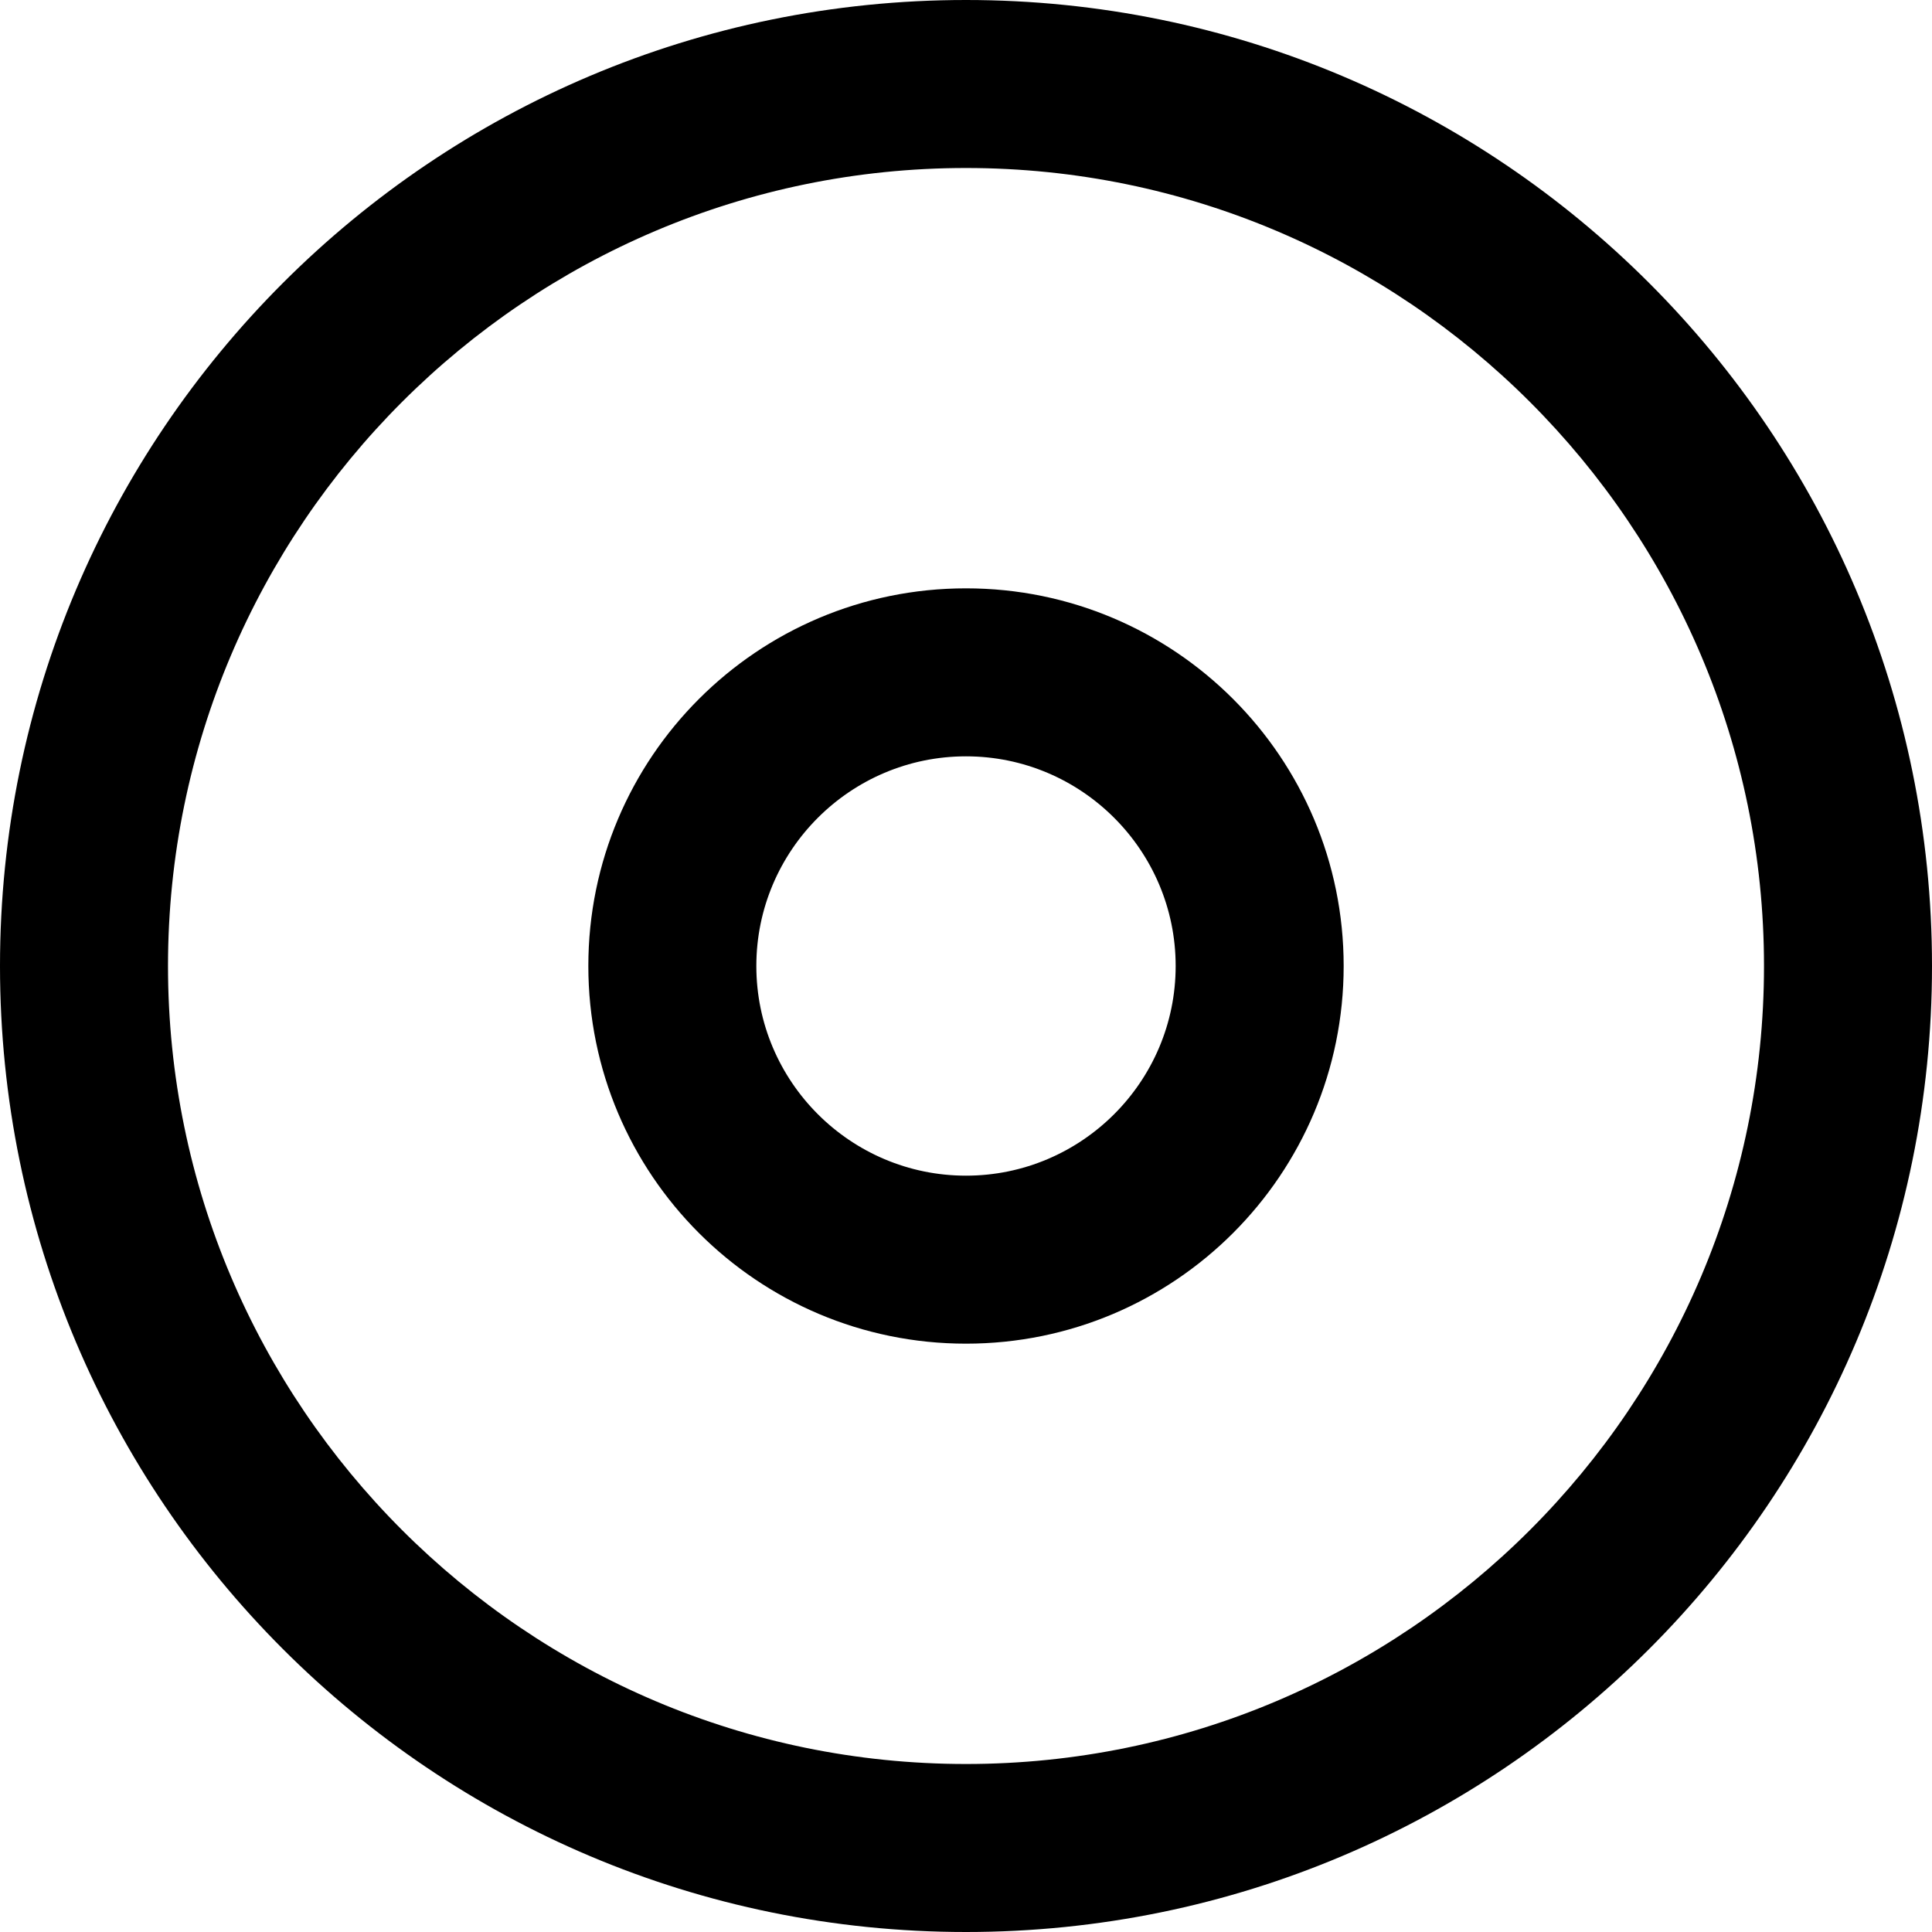
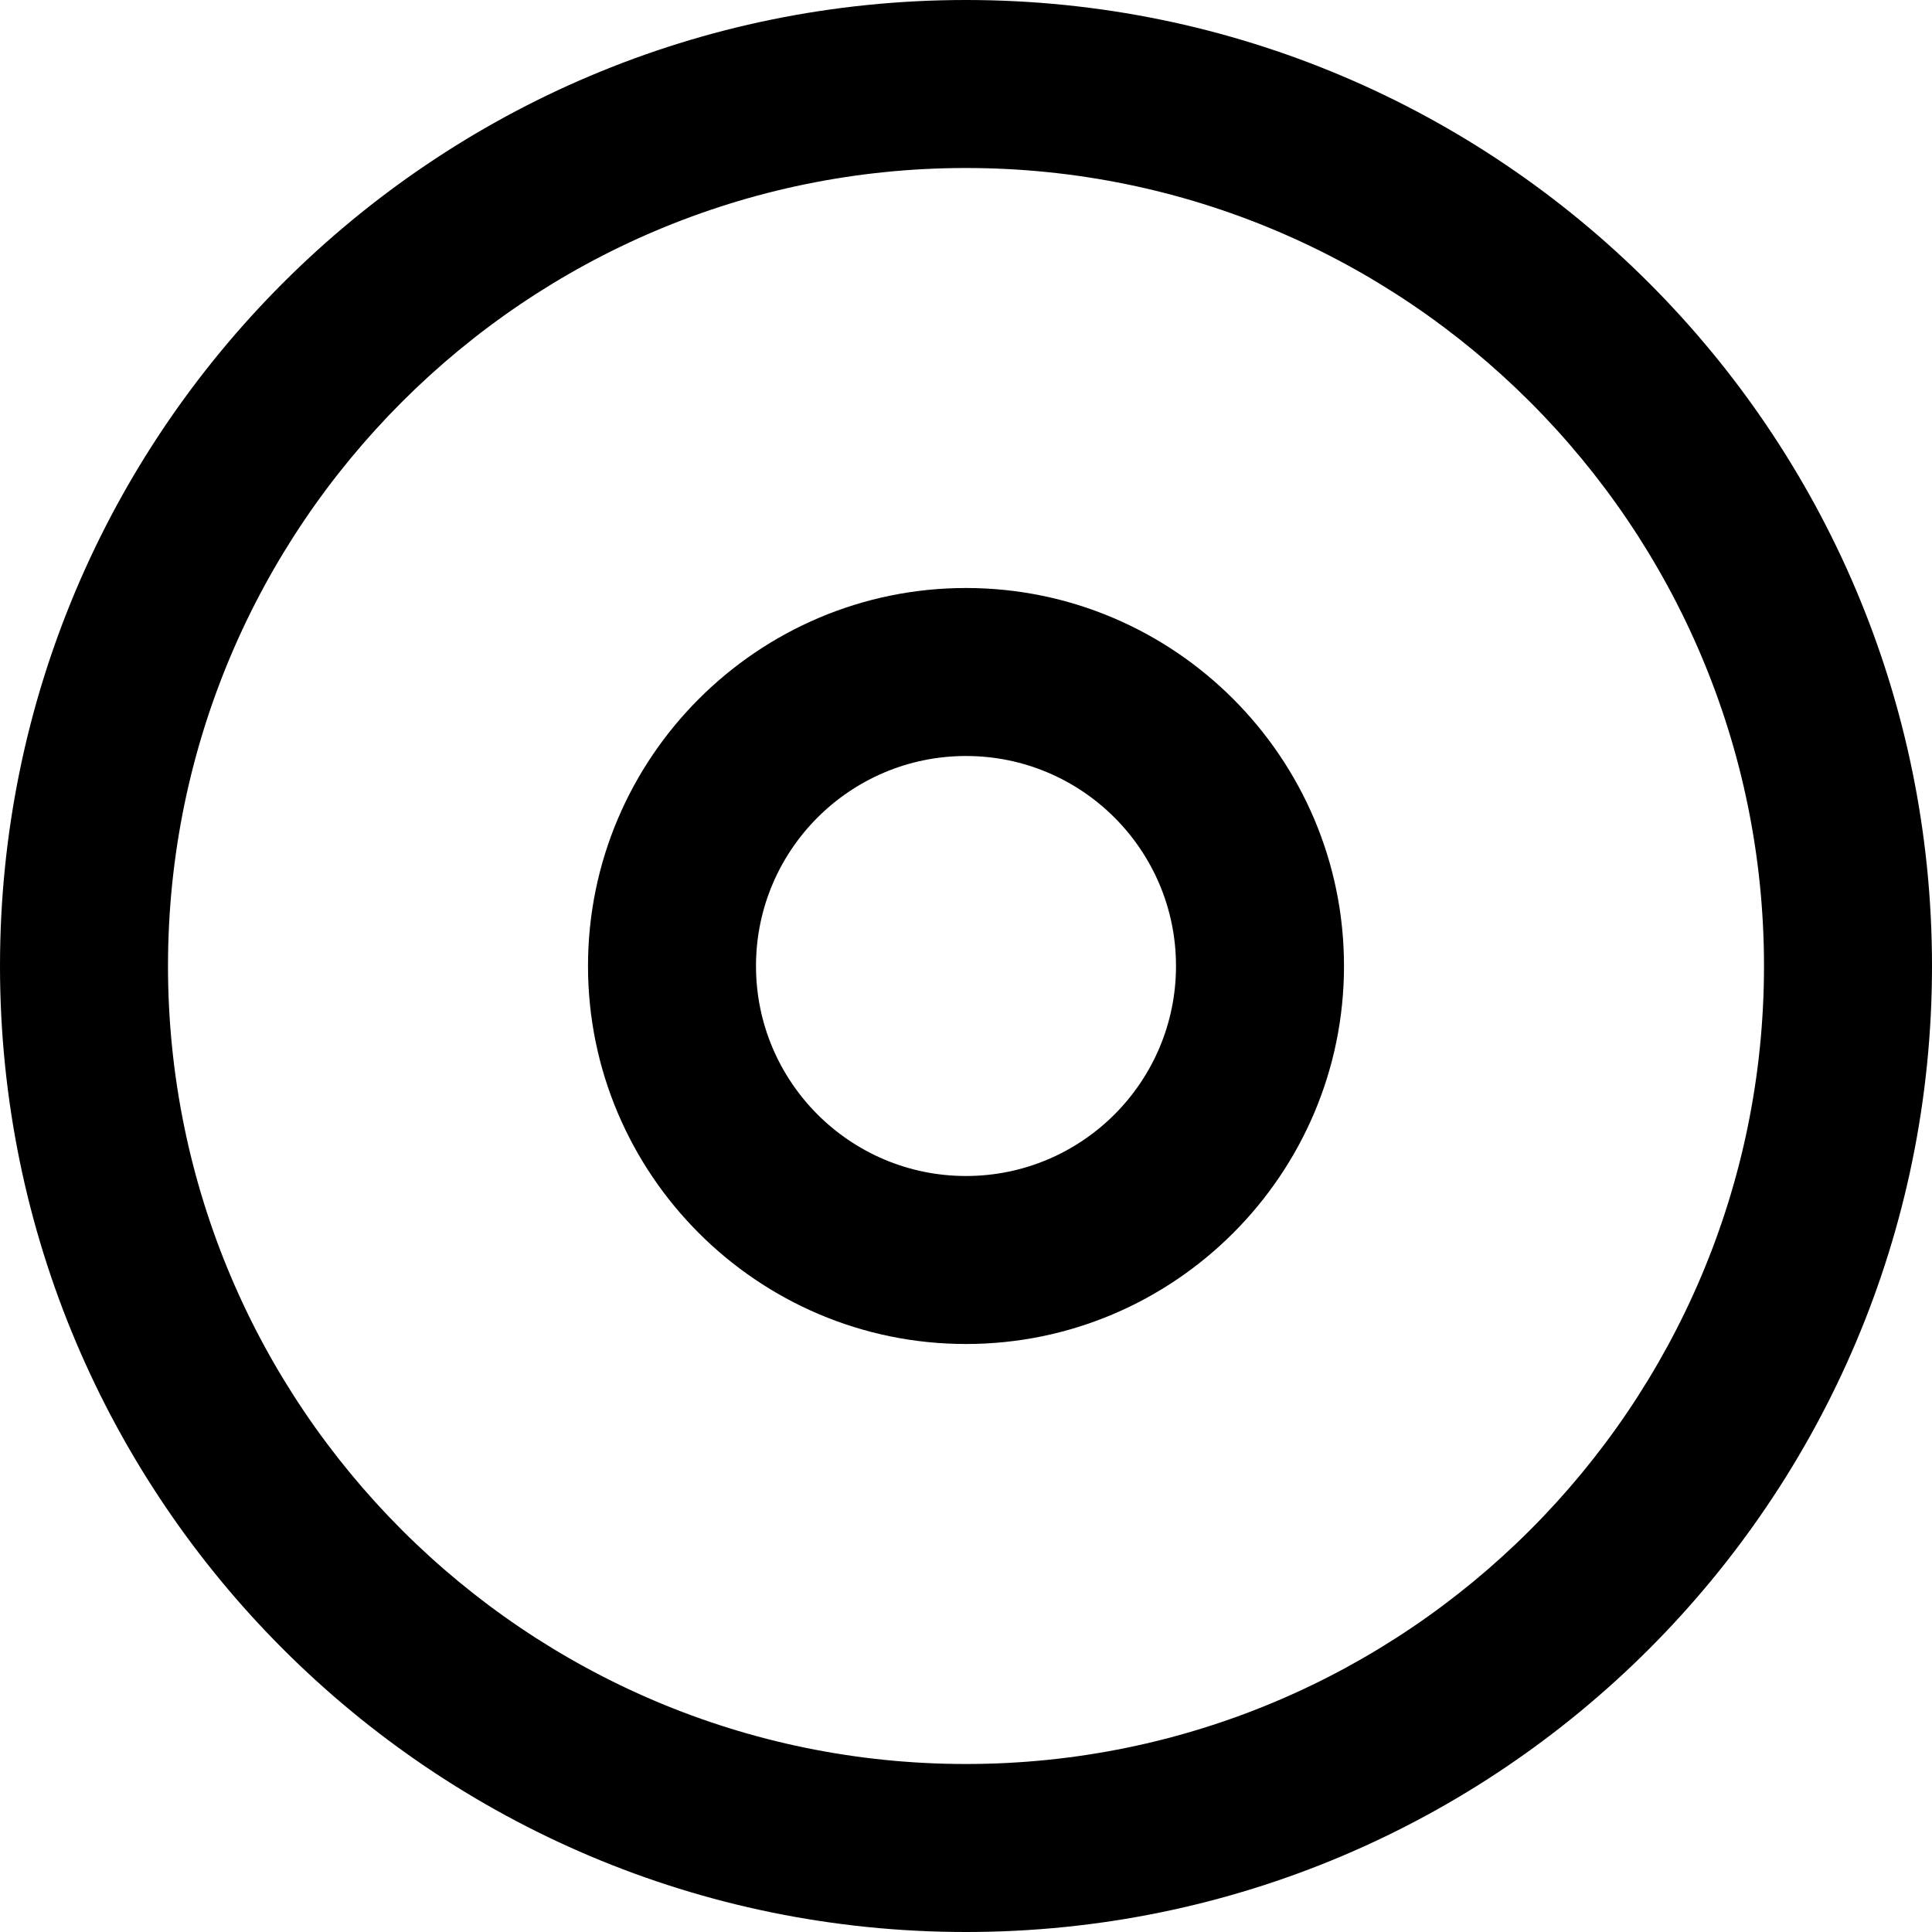
- <svg xmlns="http://www.w3.org/2000/svg" enable-background="new 0 0 23 23" version="1.1" viewBox="0 0 23 23" xml:space="preserve">
-   <path d="M11.5,2c5.238,0,9.5,4.262,9.5,9.5S16.738,21,11.5,21S2,16.738,2,11.5S6.262,2,11.5,2 M11.5,0C5.149,0,0,5.149,0,11.5   C0,17.852,5.149,23,11.5,23C17.852,23,23,17.852,23,11.5C23,5.149,17.852,0,11.5,0L11.5,0z" />
-   <path d="m11.5 9.004c1.376 0 2.496 1.12 2.496 2.496s-1.12 2.496-2.496 2.496-2.496-1.12-2.496-2.496 1.12-2.496 2.496-2.496m0-2c-2.483 0-4.496 2.013-4.496 4.496s2.013 4.496 4.496 4.496 4.496-2.013 4.496-4.496-2.013-4.496-4.496-4.496z" />
+ <svg xmlns="http://www.w3.org/2000/svg" width="23" height="23">
+   <path d="M11.5 2c5.24 0 9.5 4.26 9.5 9.5S16.74 21 11.5 21 2 16.74 2 11.5 6.26 2 11.5 2m0-2C5.15 0 0 5.15 0 11.5S5.15 23 11.5 23 23 17.85 23 11.5 17.85 0 11.5 0z" />
+   <path d="M11.5 9c1.38 0 2.5 1.12 2.5 2.5S12.88 14 11.5 14 9 12.88 9 11.5 10.12 9 11.5 9m0-2C9.02 7 7 9.02 7 11.5S9.02 16 11.5 16s4.5-2.02 4.5-4.5S13.98 7 11.5 7z" />
</svg>
